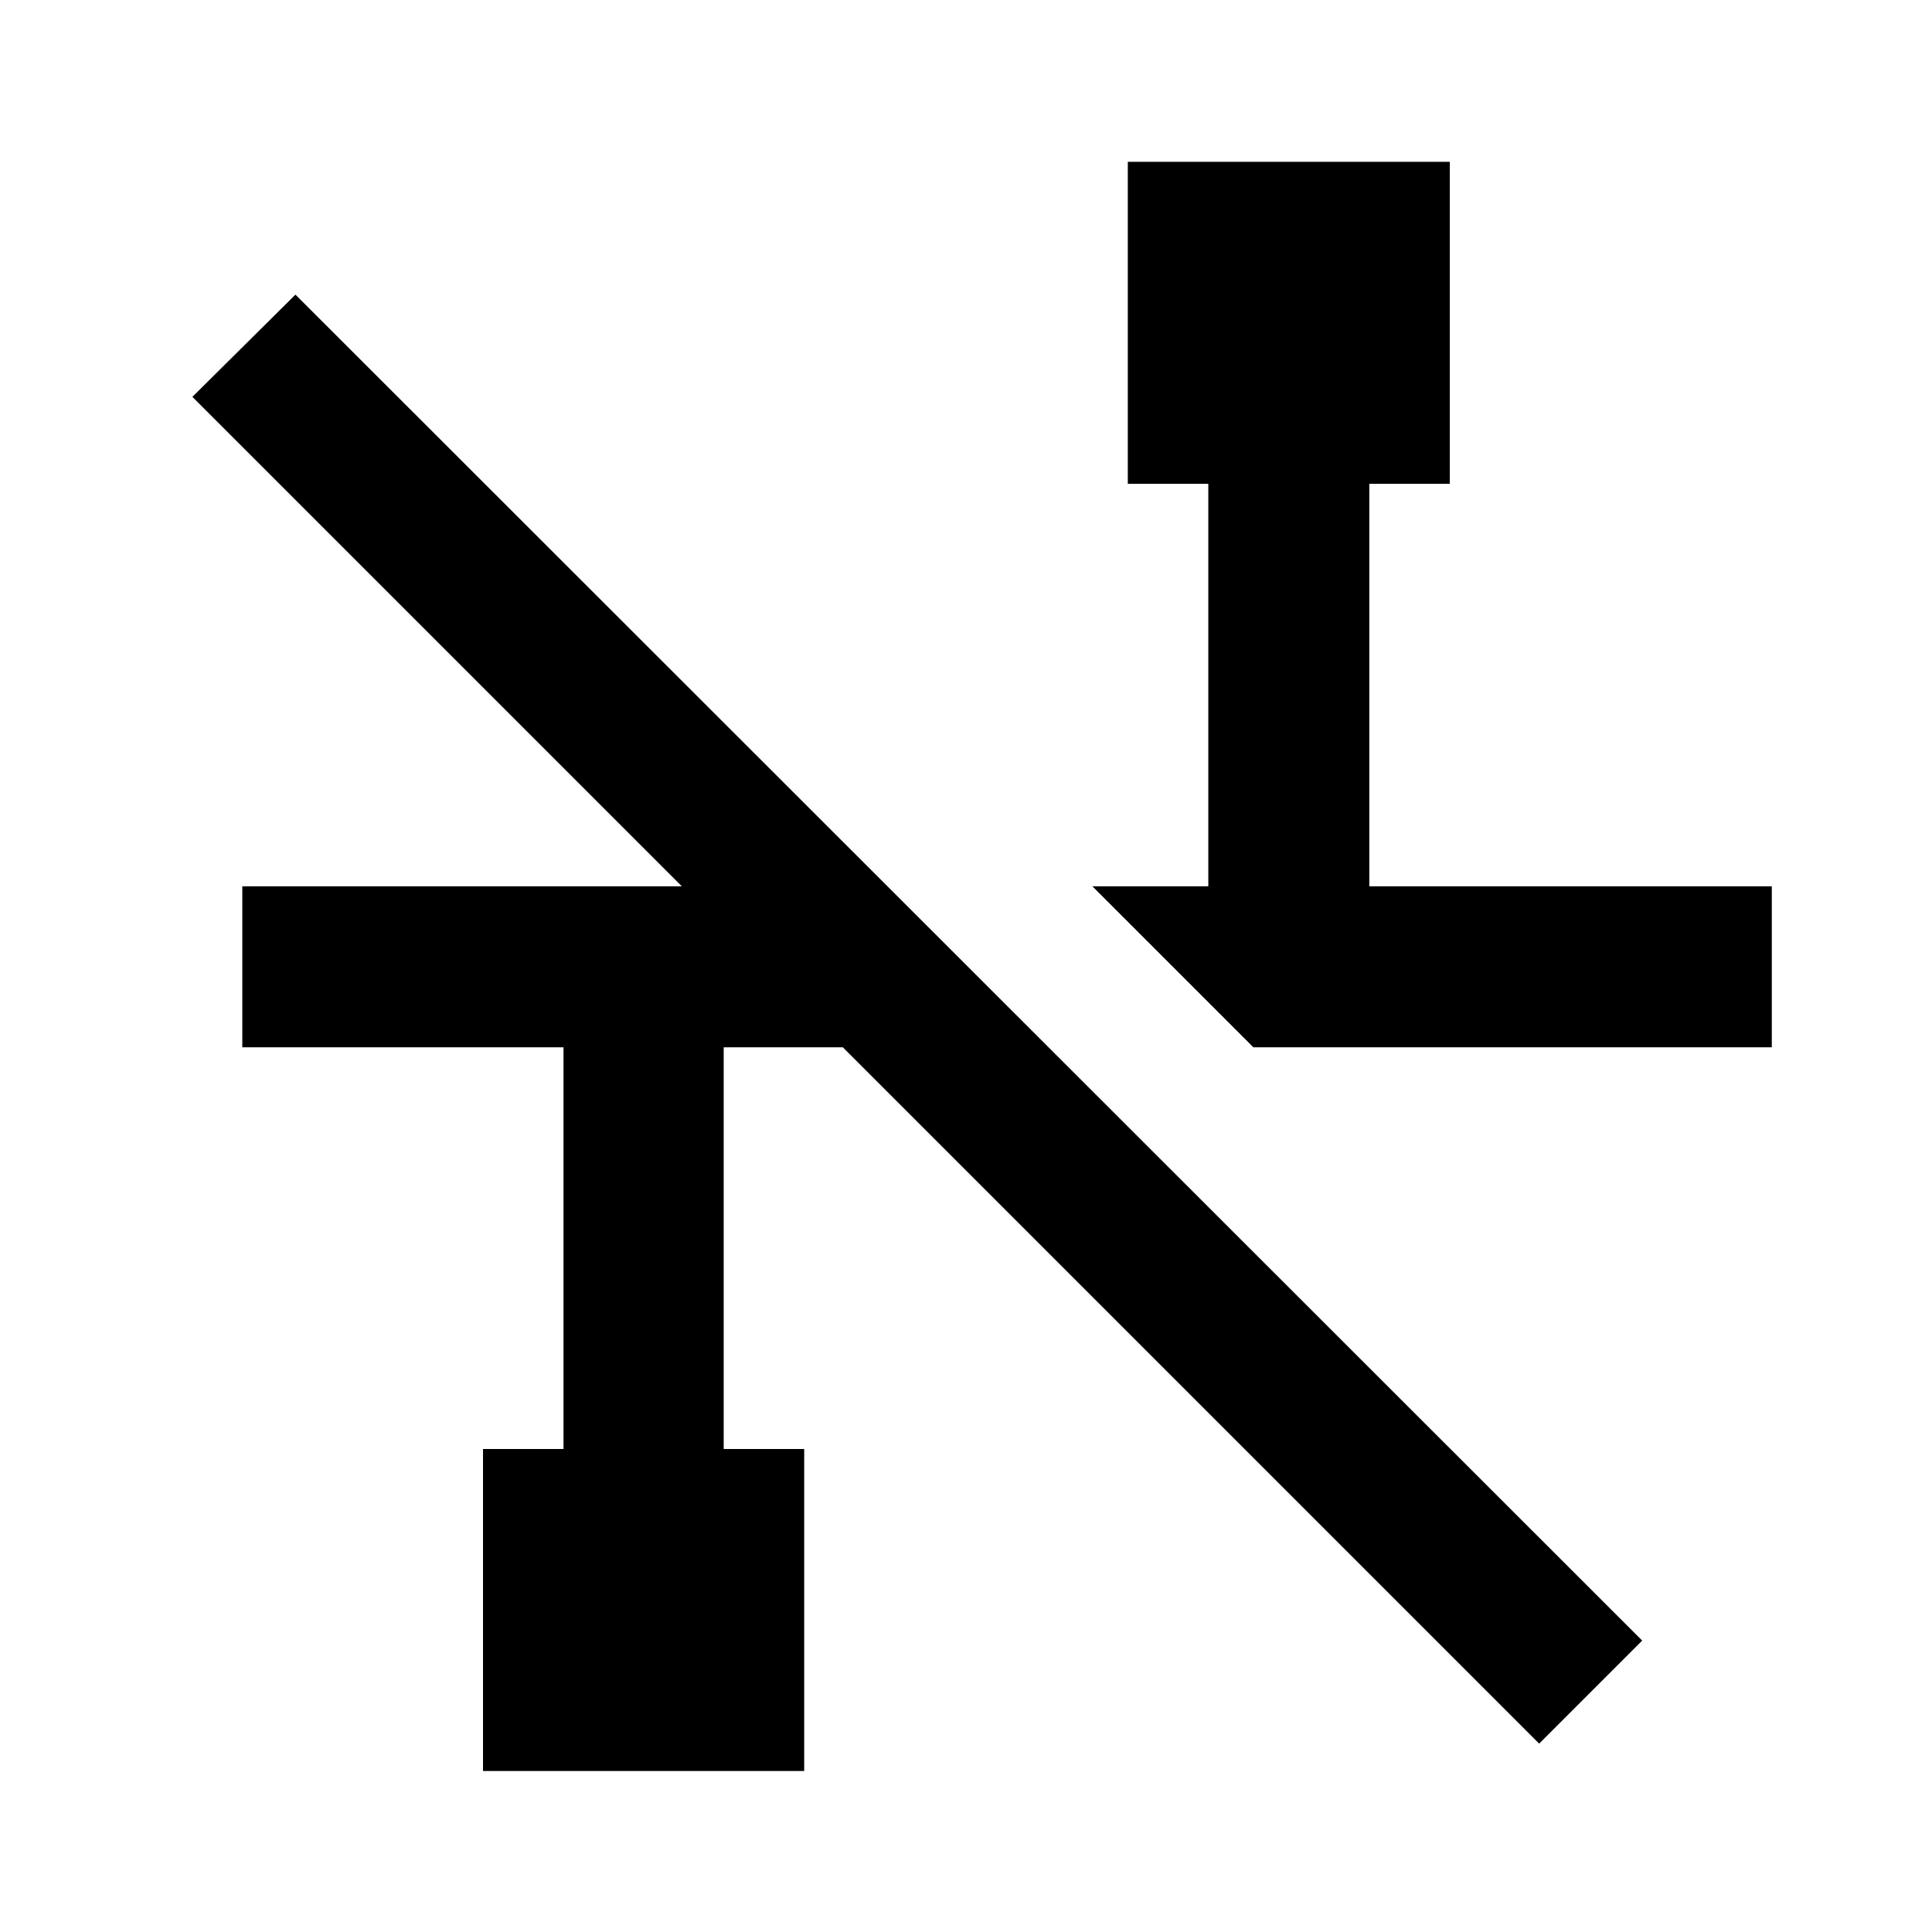
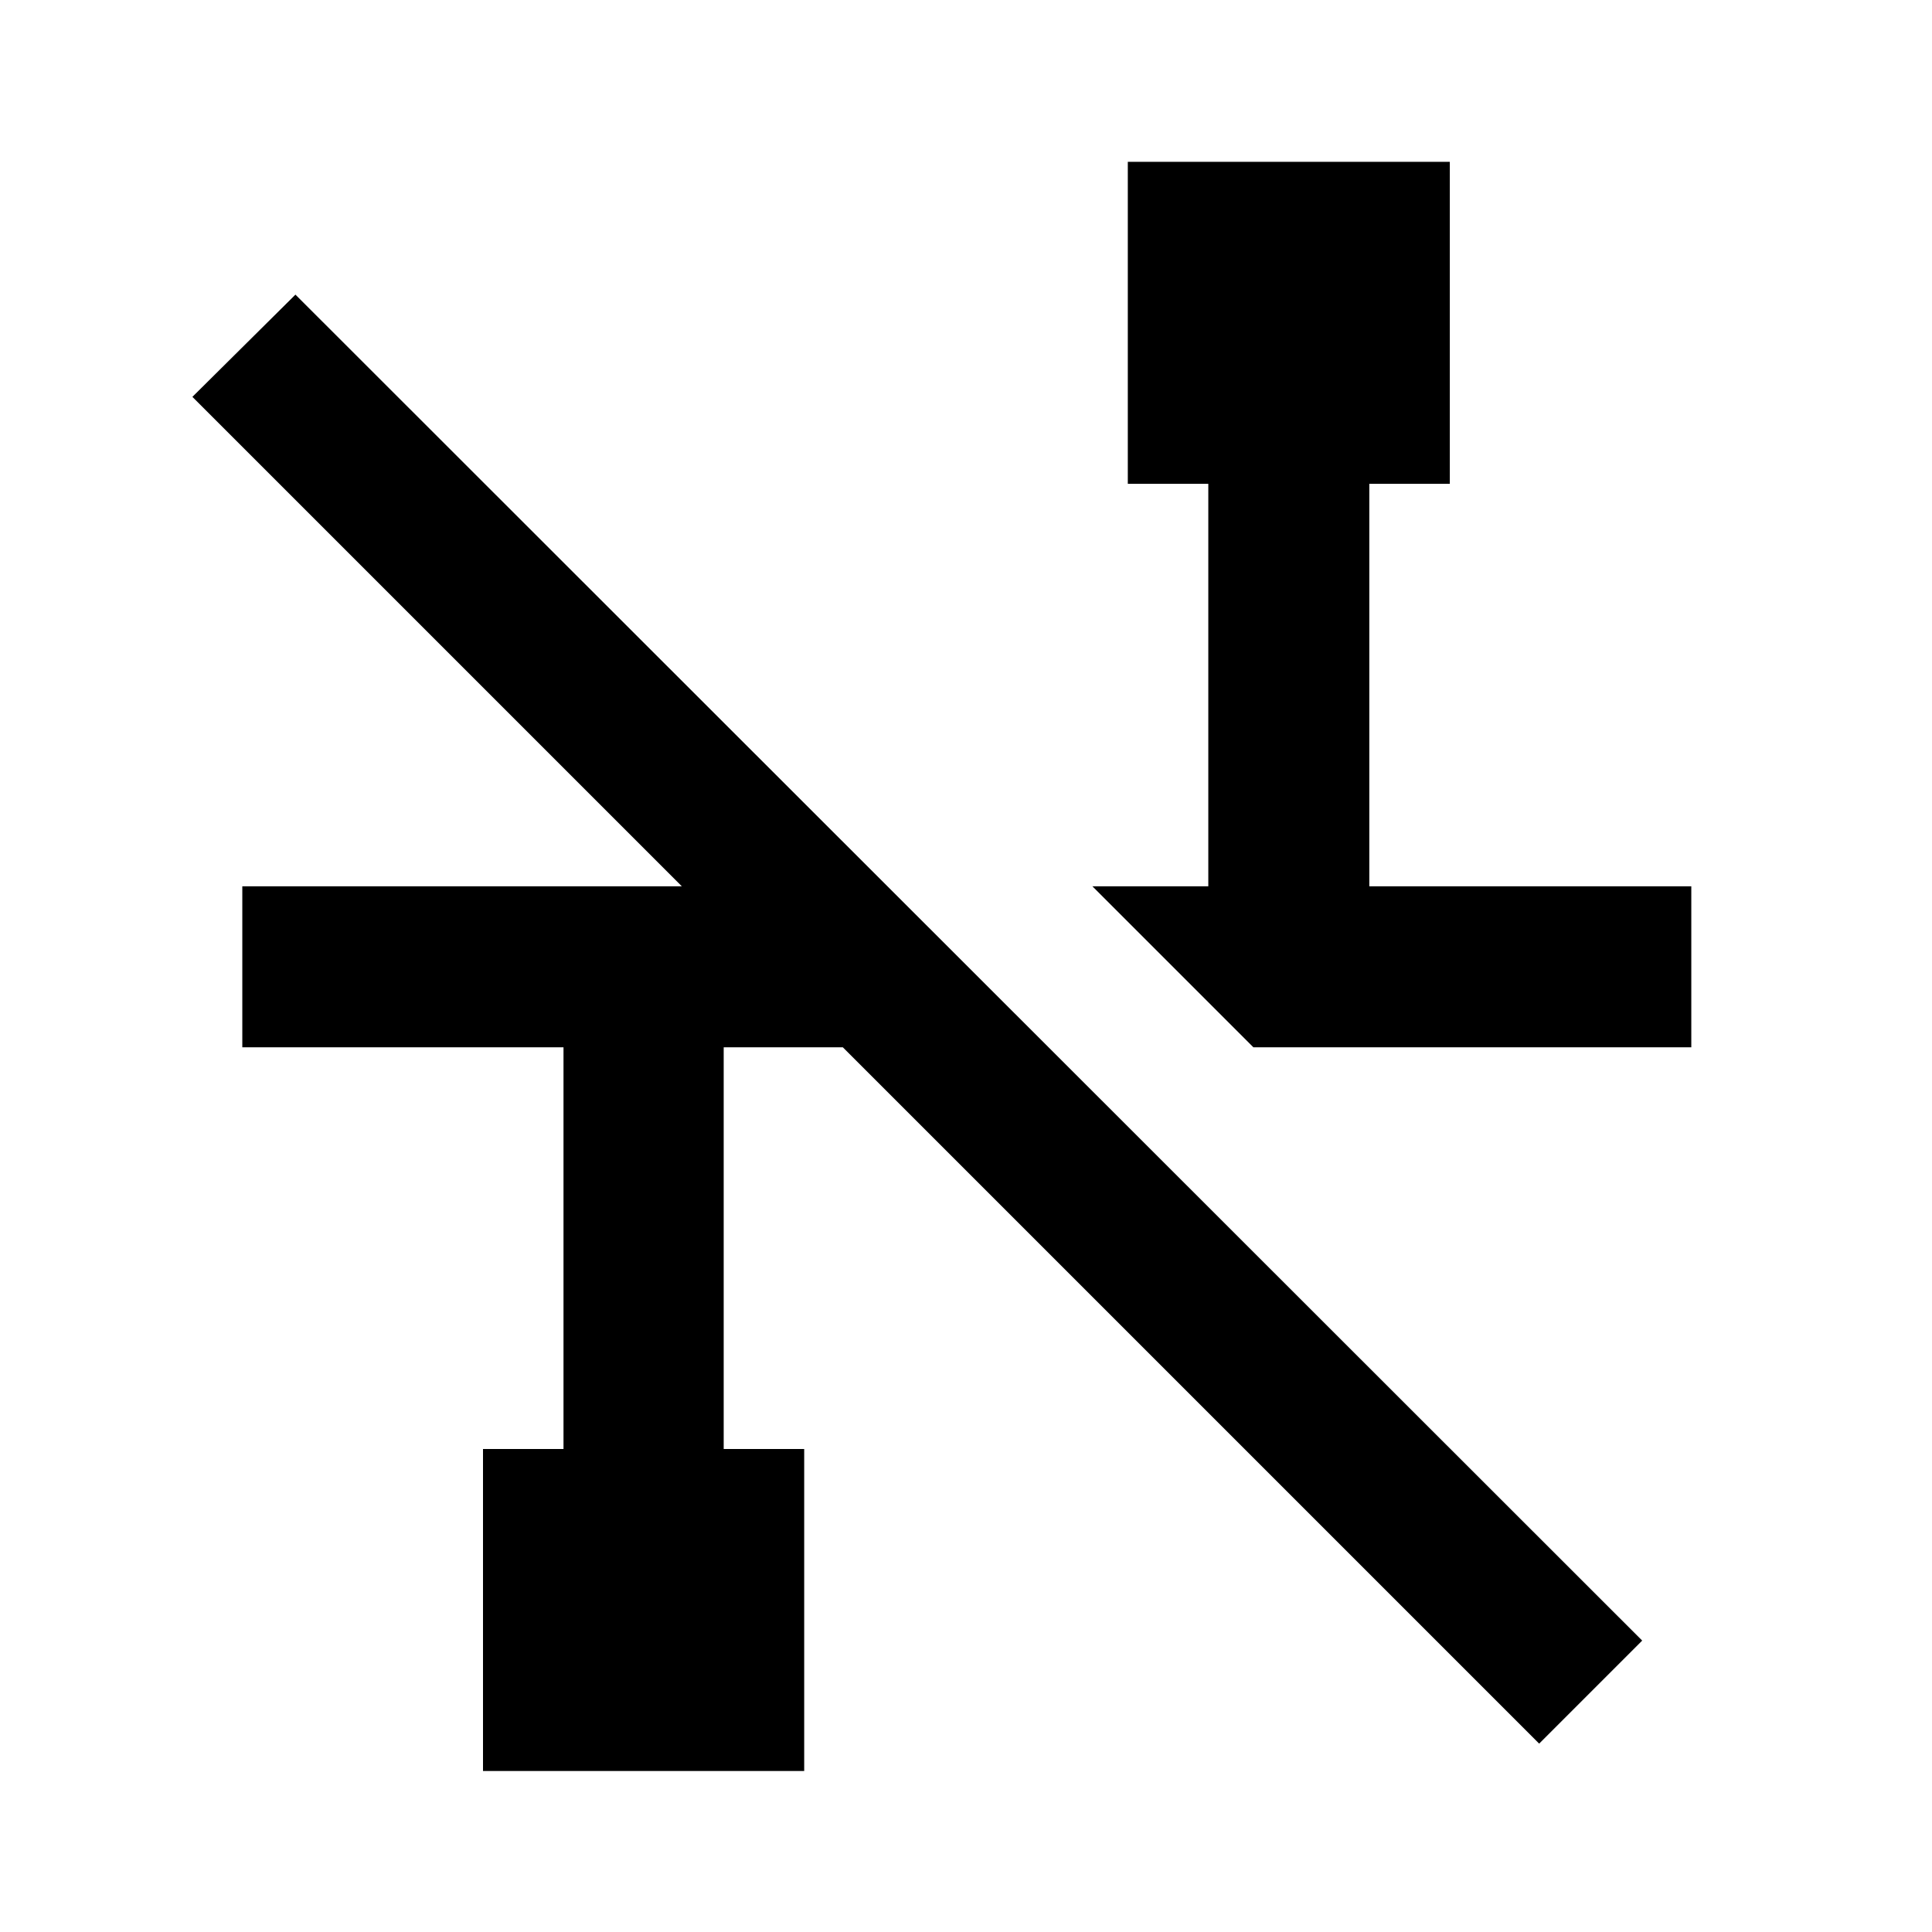
<svg xmlns="http://www.w3.org/2000/svg" id="Layer_2" data-name="Layer 2" viewBox="0 0 24 24">
  <polygon points="2.39 4.93 8.47 11.01 3.01 11.01 3.01 13.01 7 13.01 7 18 6 18 6 22 9.99 22 9.99 18 8.99 18 8.99 13.01 10.47 13.01 19.12 21.66 20.4 20.38 3.67 3.66 2.39 4.93" />
-   <polygon points="17.01 11.01 17.01 6.01 18.01 6.01 18.01 2.01 14.01 2.01 14.01 6.01 15.01 6.01 15.01 11.01 13.57 11.01 15.57 13.01 22.01 13.01 22.01 11.01 17.01 11.01" />
+   <polygon points="17.01 11.01 17.01 6.01 18.01 6.01 18.01 2.01 14.01 2.01 14.01 6.01 15.01 6.01 15.01 11.01 13.57 11.01 15.57 13.01 21.01 13.01 21.01 11.01 17.01 11.01" />
</svg>
